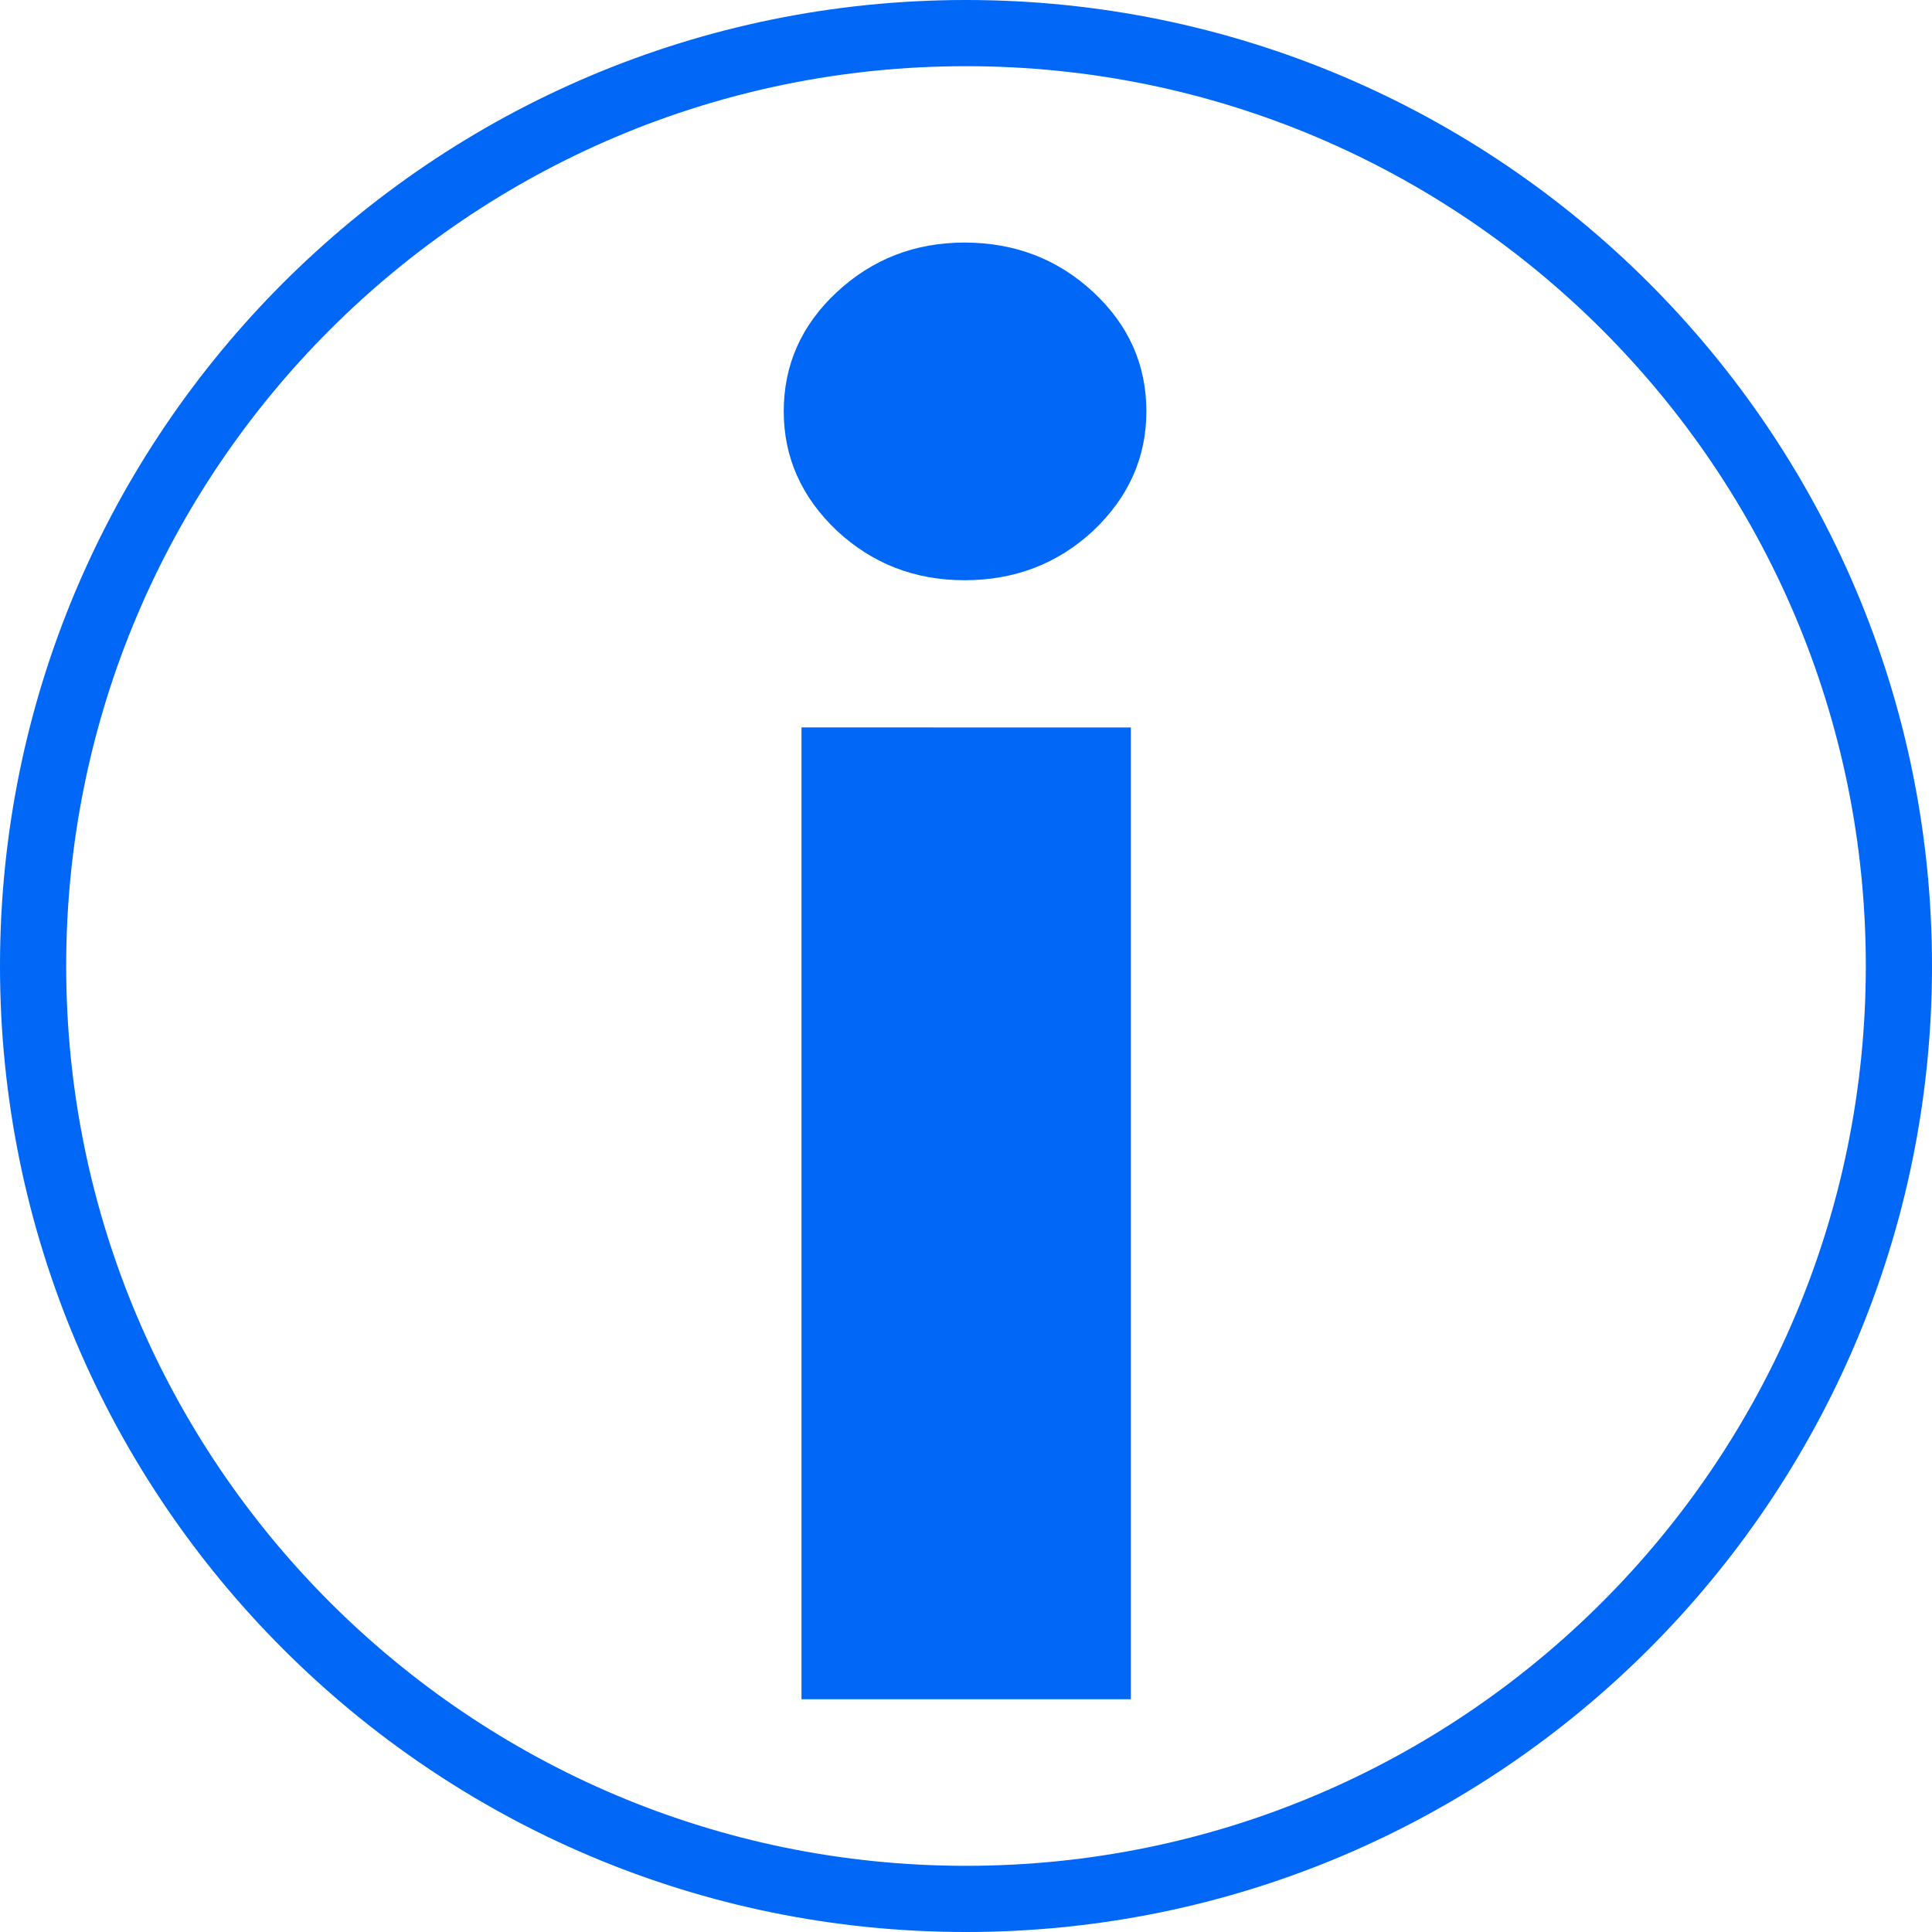
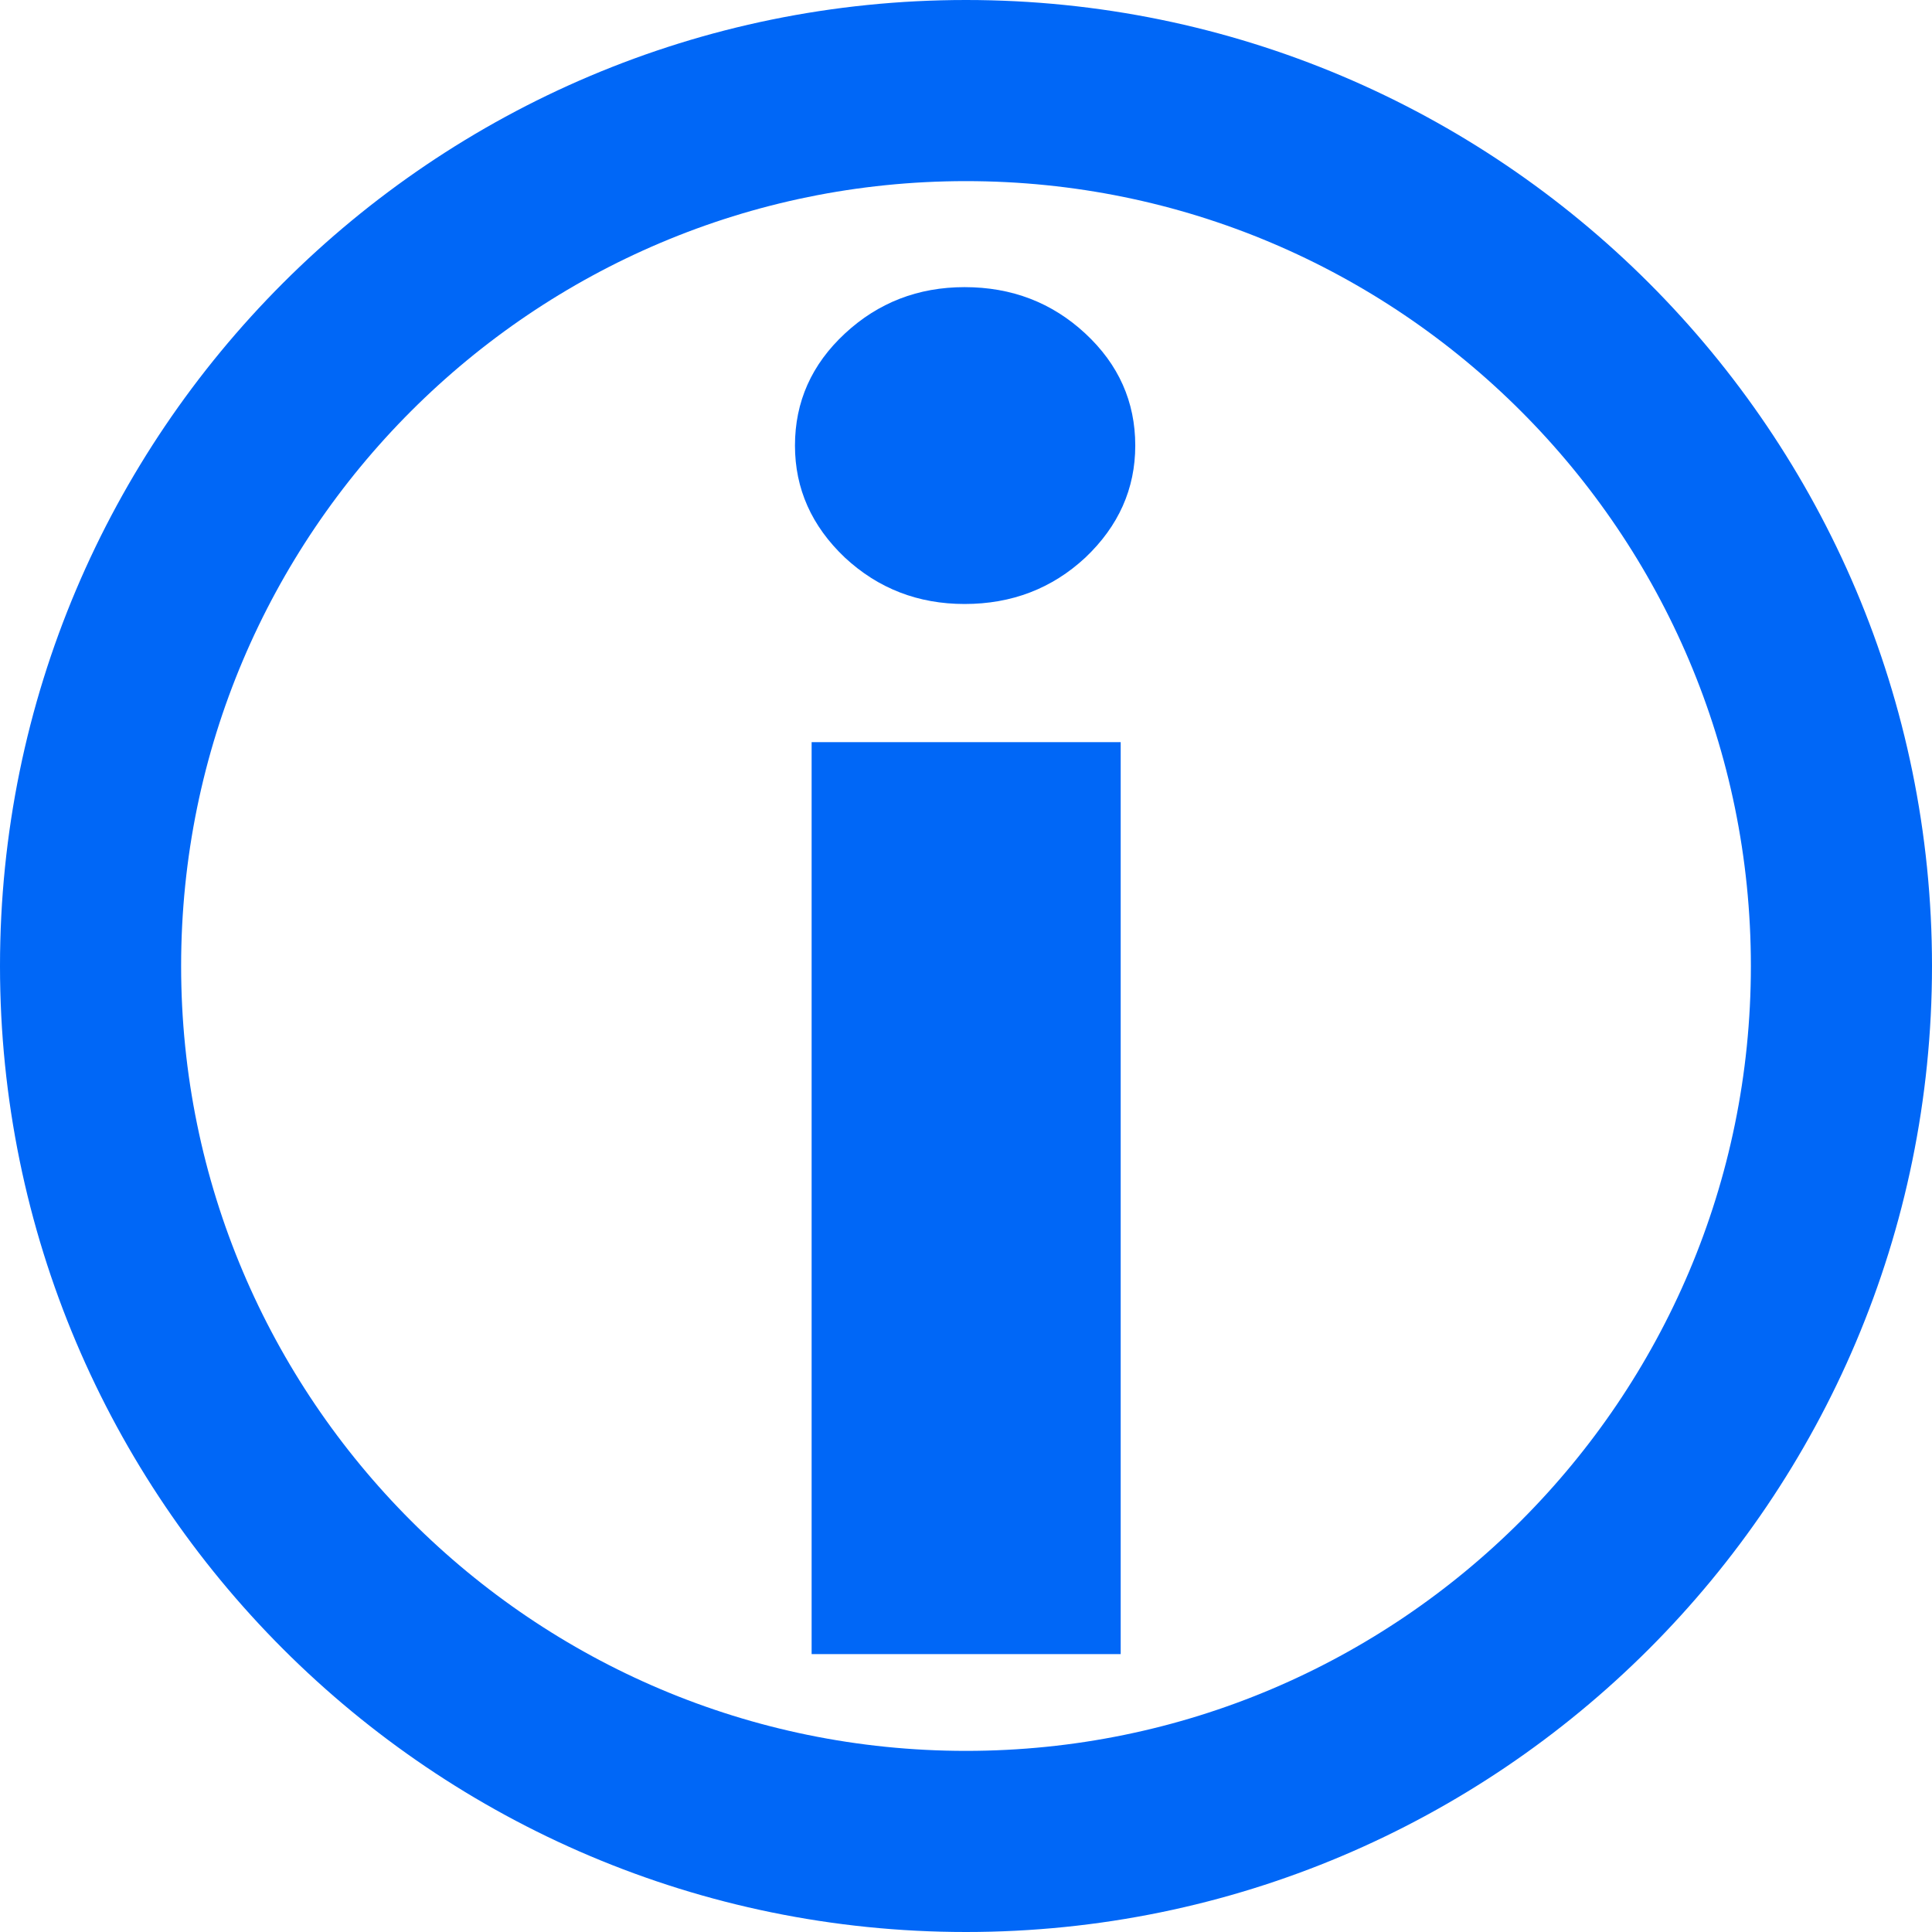
- <svg xmlns="http://www.w3.org/2000/svg" id="svg2411" viewBox="0 0 350.29 350.29" version="1.0">
+ <svg xmlns="http://www.w3.org/2000/svg" id="svg2411" viewBox="0 0 128 128" version="1.0" width="128" height="128">
  <defs id="defs12" />
-   <g id="layer1" transform="translate(-202 -474.36)">
-     <g id="g2516" transform="translate(79 352.36)">
-       <g id="g2500" style="stroke-linejoin:round;stroke:#000000;stroke-width:12;fill:none" transform="translate(129,128)">
-         <path id="path2502" d="m338.29 169.14c0 93.37-75.78 169.15-169.15 169.15-93.364 0-169.14-75.78-169.14-169.15 0-93.364 75.776-169.14 169.14-169.14 93.37 0 169.15 75.776 169.15 169.14z" style="stroke:#0067f7;stroke-opacity:1" />
+   <g id="layer1" transform="translate(-220.9073,-488.1501)">
+     <g id="g2516" transform="translate(79,352.36)">
+       <g id="g2500" style="fill:none;stroke:#000000;stroke-width:34.995;stroke-linejoin:round" transform="matrix(0.3429011,0,0,0.3429011,147.9073,141.7901)">
+         <path id="path2502" d="m 338.29,169.14 c 0,93.37 -75.78,169.15 -169.15,169.15 C 75.776,338.29 0,262.51 0,169.14 0,75.776 75.776,0 169.14,0 262.51,0 338.29,75.776 338.29,169.14 Z" style="stroke:#0067f7;stroke-width:34.995;stroke-opacity:1" />
      </g>
-       <g id="g2504" style="fill:#000000" transform="translate(265.1 165.98)">
-         <path id="path2506" d="m0 30.61c0-8.461 3.217-15.677 9.651-21.65 6.434-5.973 14.142-8.959 23.122-8.96 9.115 0.001 16.89 2.987 23.324 8.96 6.434 5.973 9.651 13.189 9.652 21.65-0.001 8.338-3.218 15.555-9.652 21.652-6.434 5.972-14.209 8.958-23.324 8.958-8.98 0-16.688-2.986-23.122-8.958-6.434-6.097-9.651-13.314-9.651-21.652zm62.933 57.301v176.2h-59.716v-176.2c0 0.001 59.716 0.001 59.716 0.001" style="stroke:none;stroke-opacity:1;fill:#0067f7;fill-opacity:1" />
+       <g id="g2504" style="fill:#000000;stroke-width:2.916" transform="matrix(0.3429011,0,0,0.3429011,194.5761,154.8135)">
+         <path id="path2506" d="M 0,30.61 C 0,22.149 3.217,14.933 9.651,8.96 16.085,2.987 23.793,0.001 32.773,0 c 9.115,0.001 16.89,2.987 23.324,8.96 6.434,5.973 9.651,13.189 9.652,21.65 -10e-4,8.338 -3.218,15.555 -9.652,21.652 -6.434,5.972 -14.209,8.958 -23.324,8.958 -8.98,0 -16.688,-2.986 -23.122,-8.958 C 3.217,46.165 0,38.948 0,30.61 Z m 62.933,57.301 v 176.2 H 3.217 v -176.2 c 0,0.001 59.716,0.001 59.716,0.001" style="fill:#0067f7;fill-opacity:1;stroke:none;stroke-width:2.916;stroke-opacity:1" />
      </g>
    </g>
  </g>
</svg>
